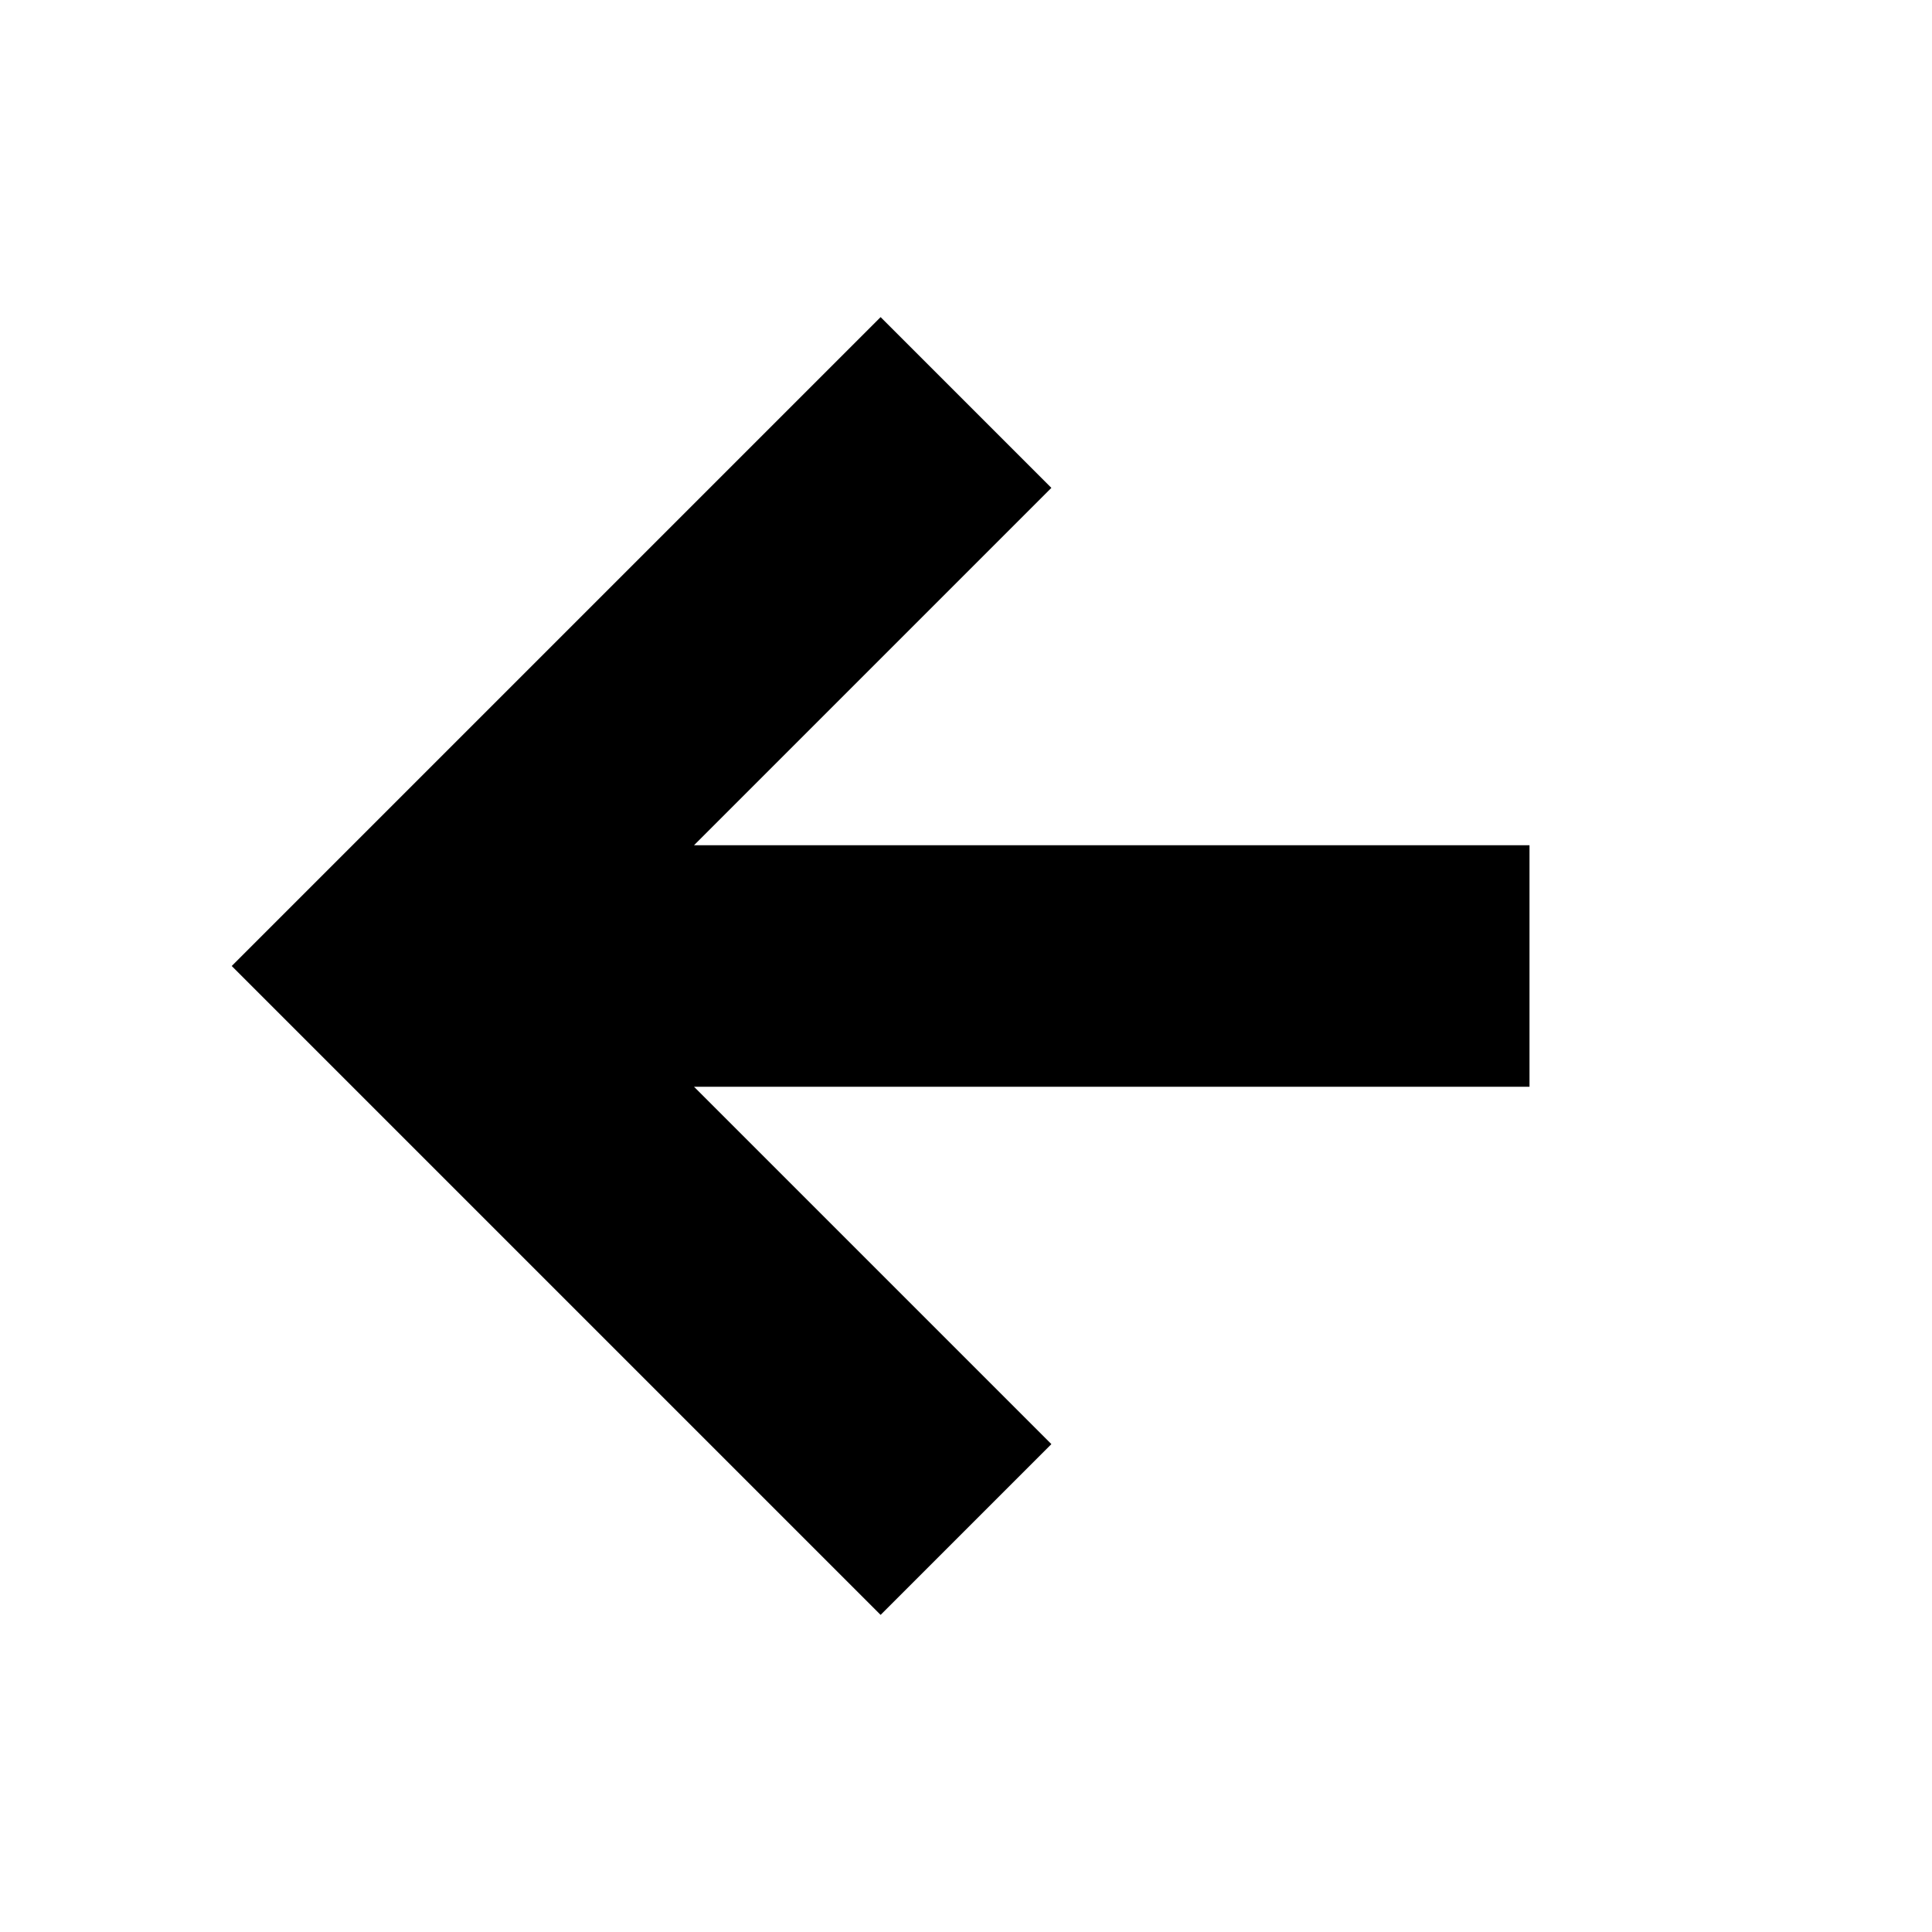
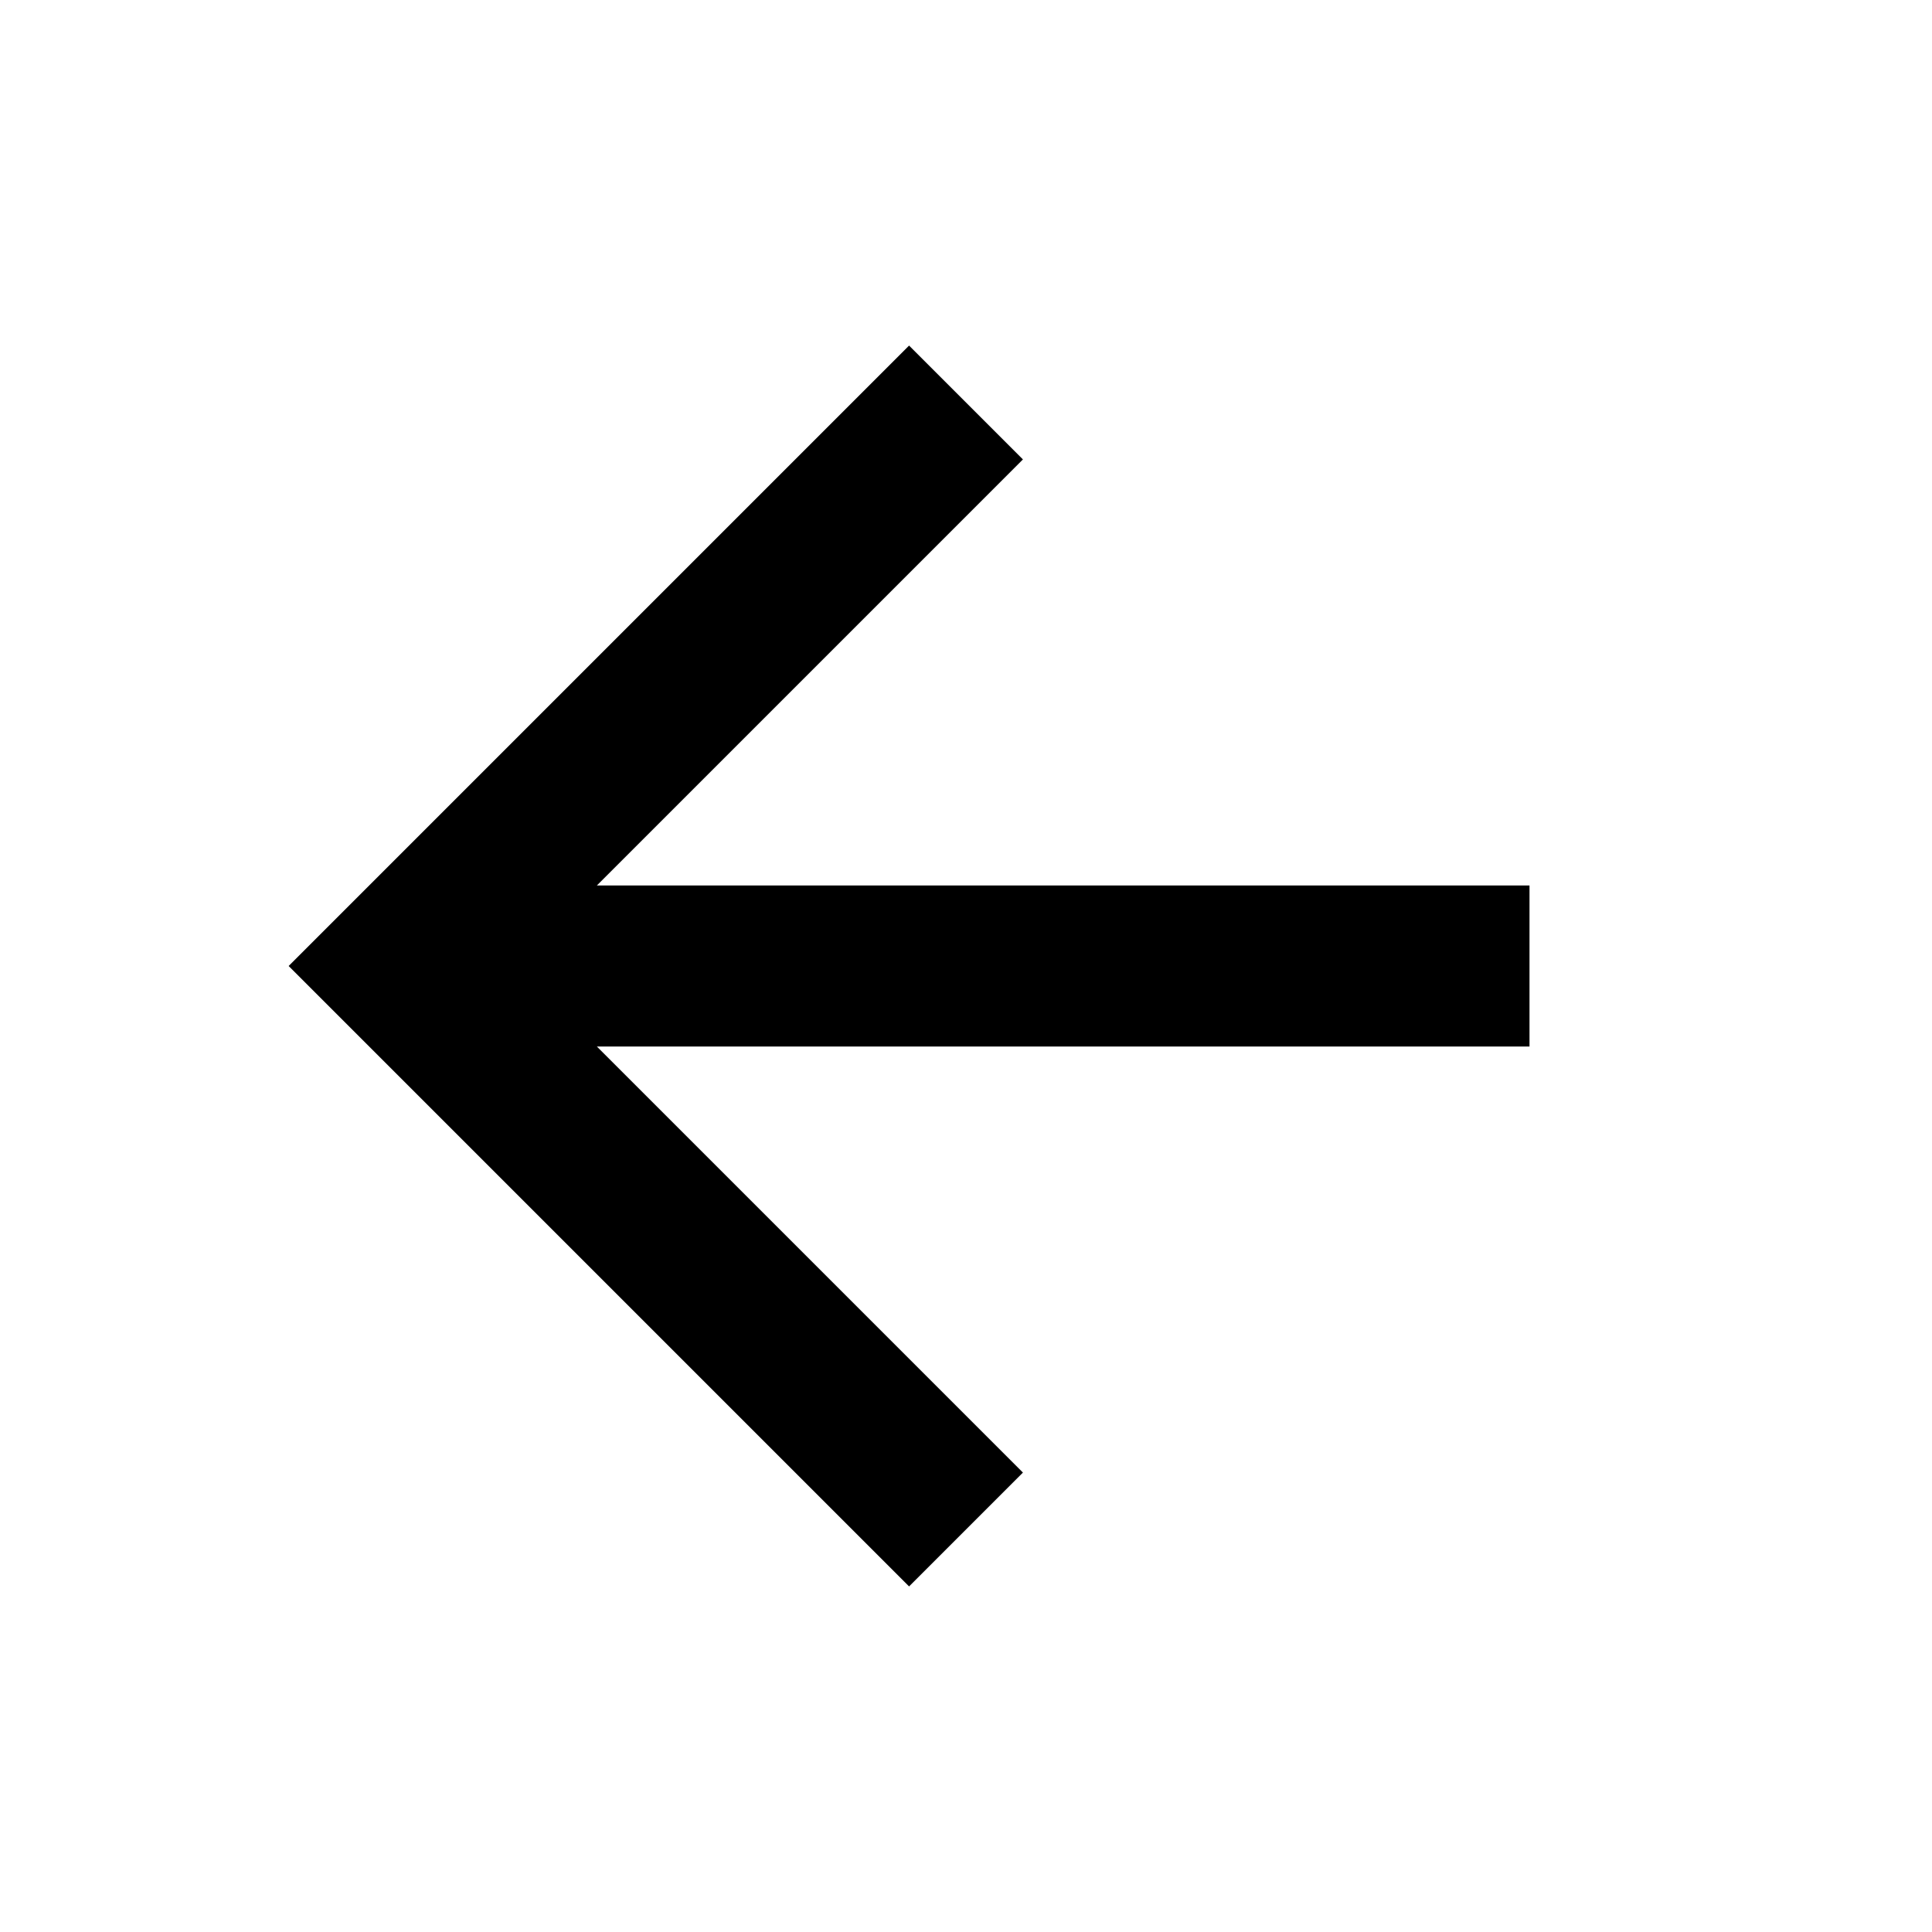
- <svg xmlns="http://www.w3.org/2000/svg" width="16" height="16" viewBox="0 0 24 24" fill="none" stroke="currentColor" stroke-width="3" stroke-linecap="butt" stroke-linejoin="arcs">
+ <svg xmlns="http://www.w3.org/2000/svg" width="16" height="16" viewBox="0 0 24 24" fill="none" stroke="currentColor" stroke-width="2" stroke-linecap="butt" stroke-linejoin="arcs">
  <path d="M19 12H6M12 5l-7 7 7 7" />
</svg>
